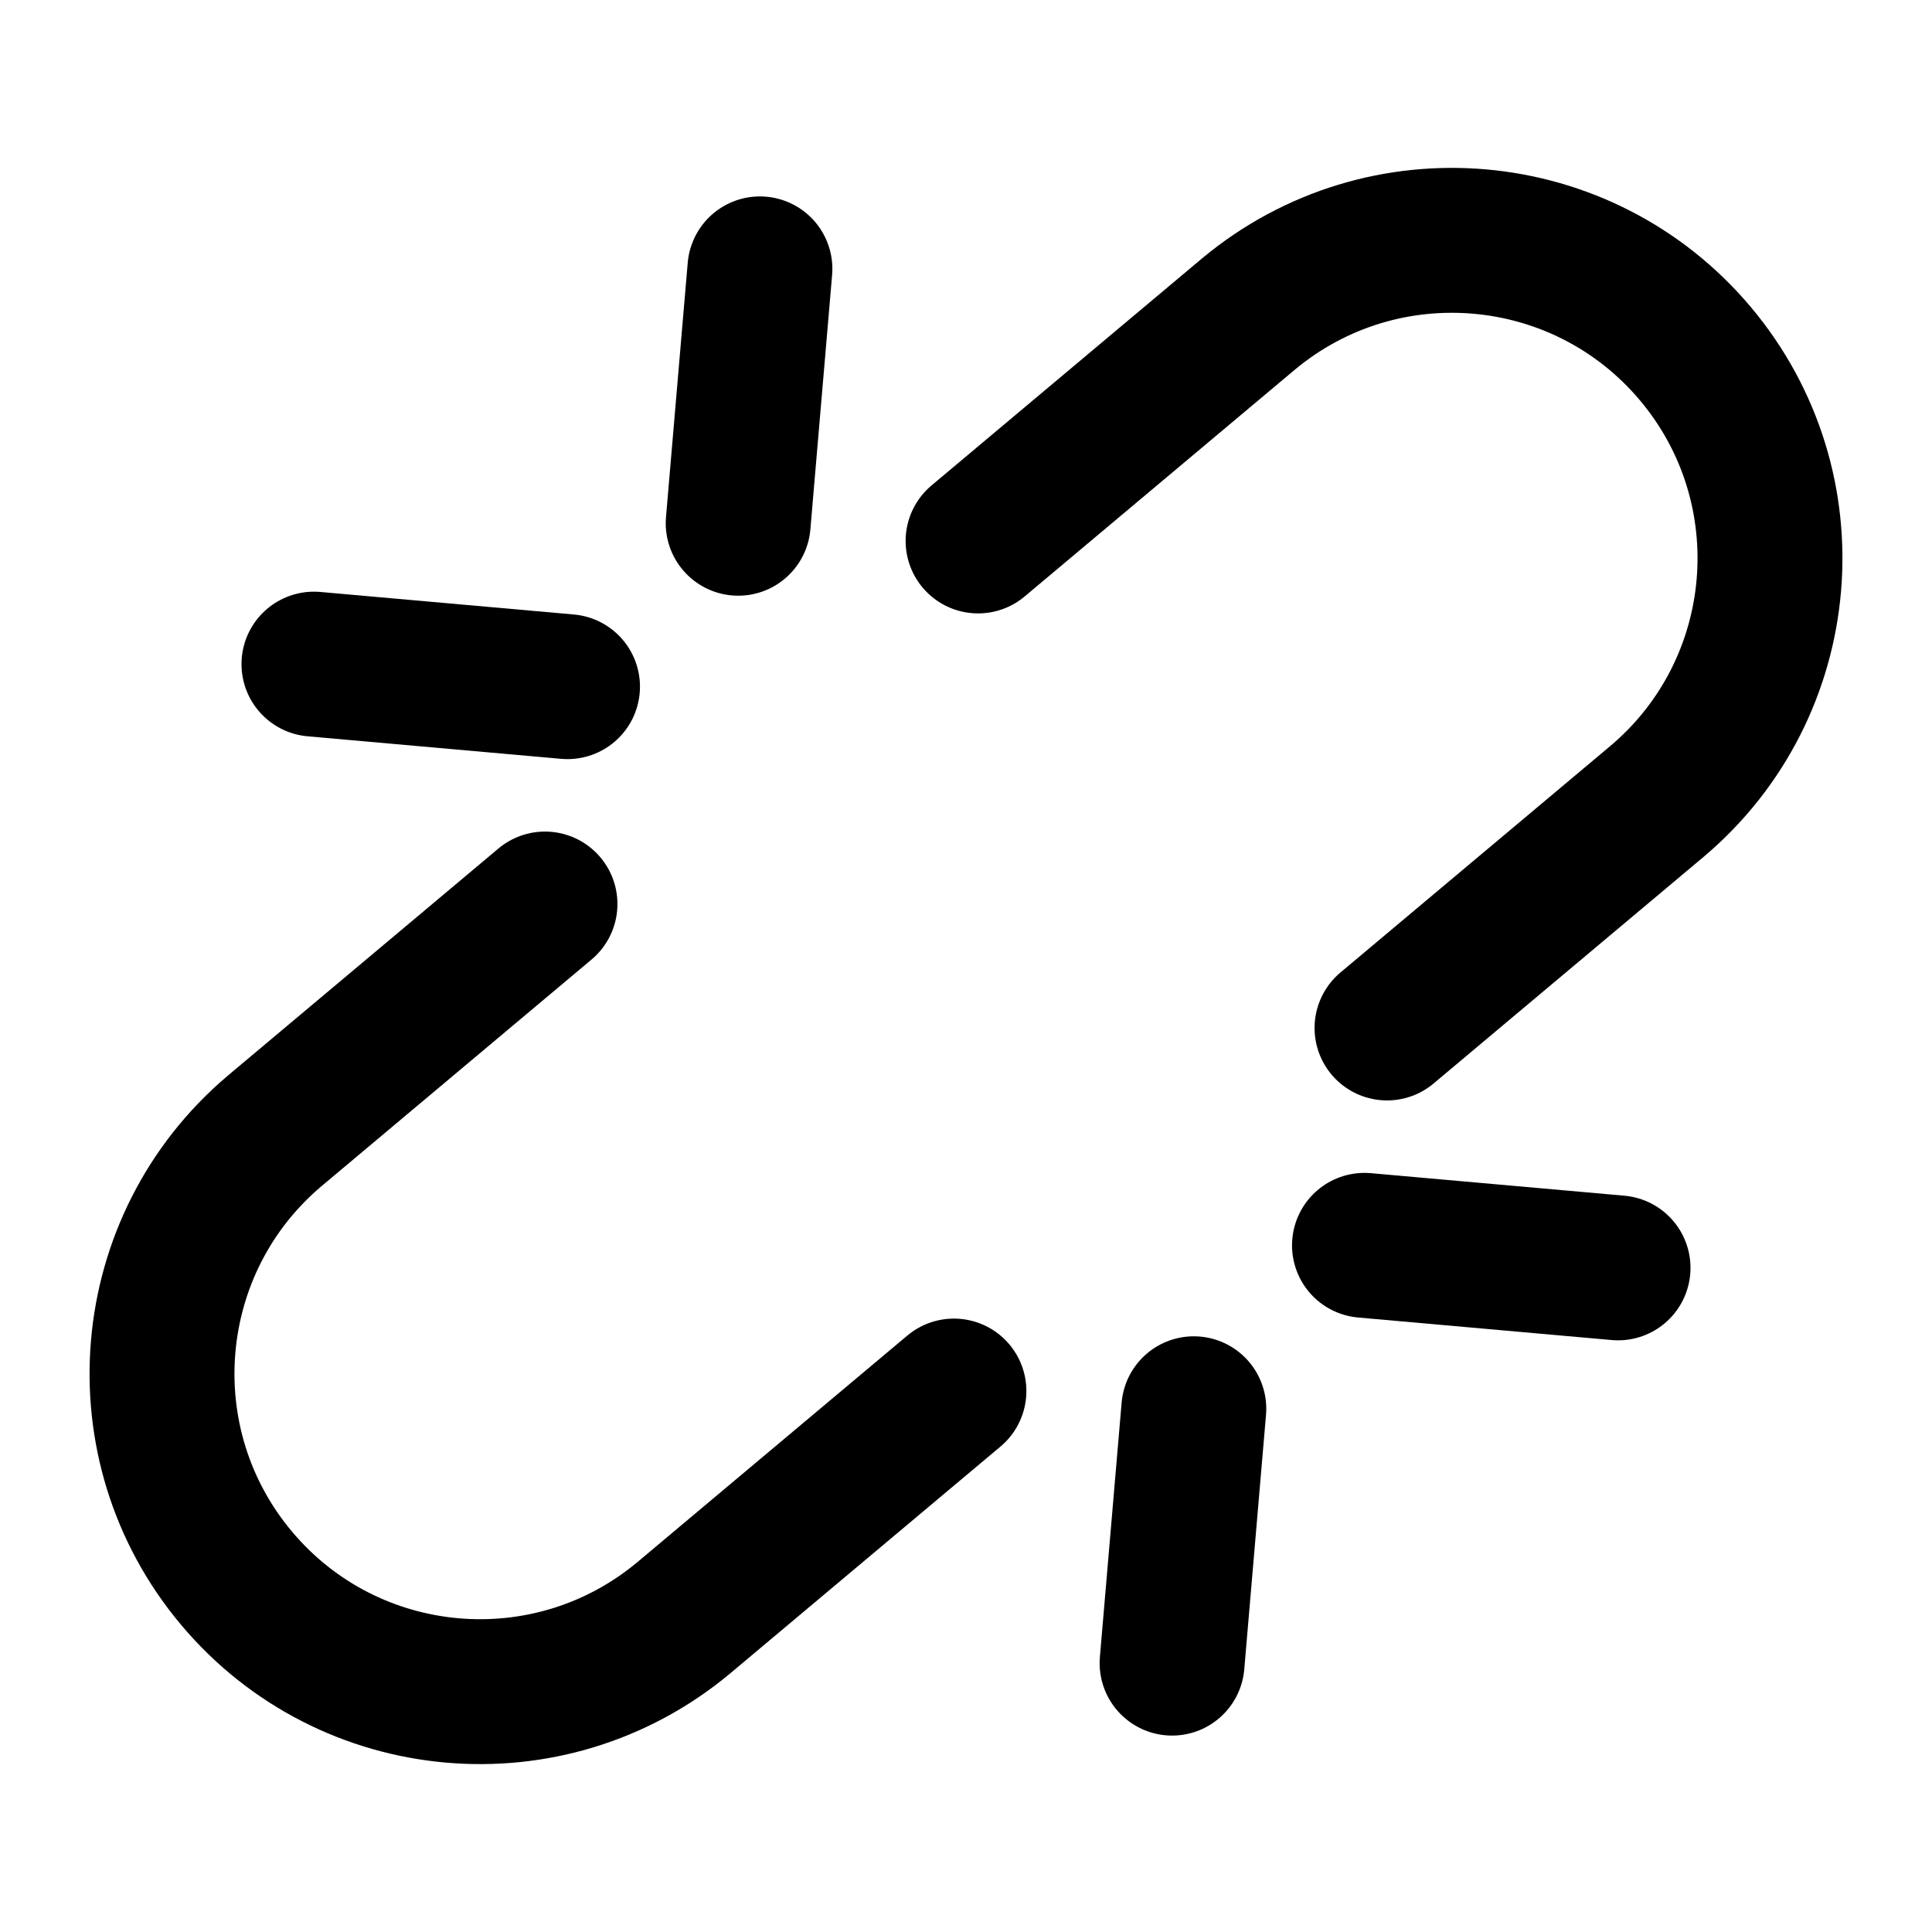
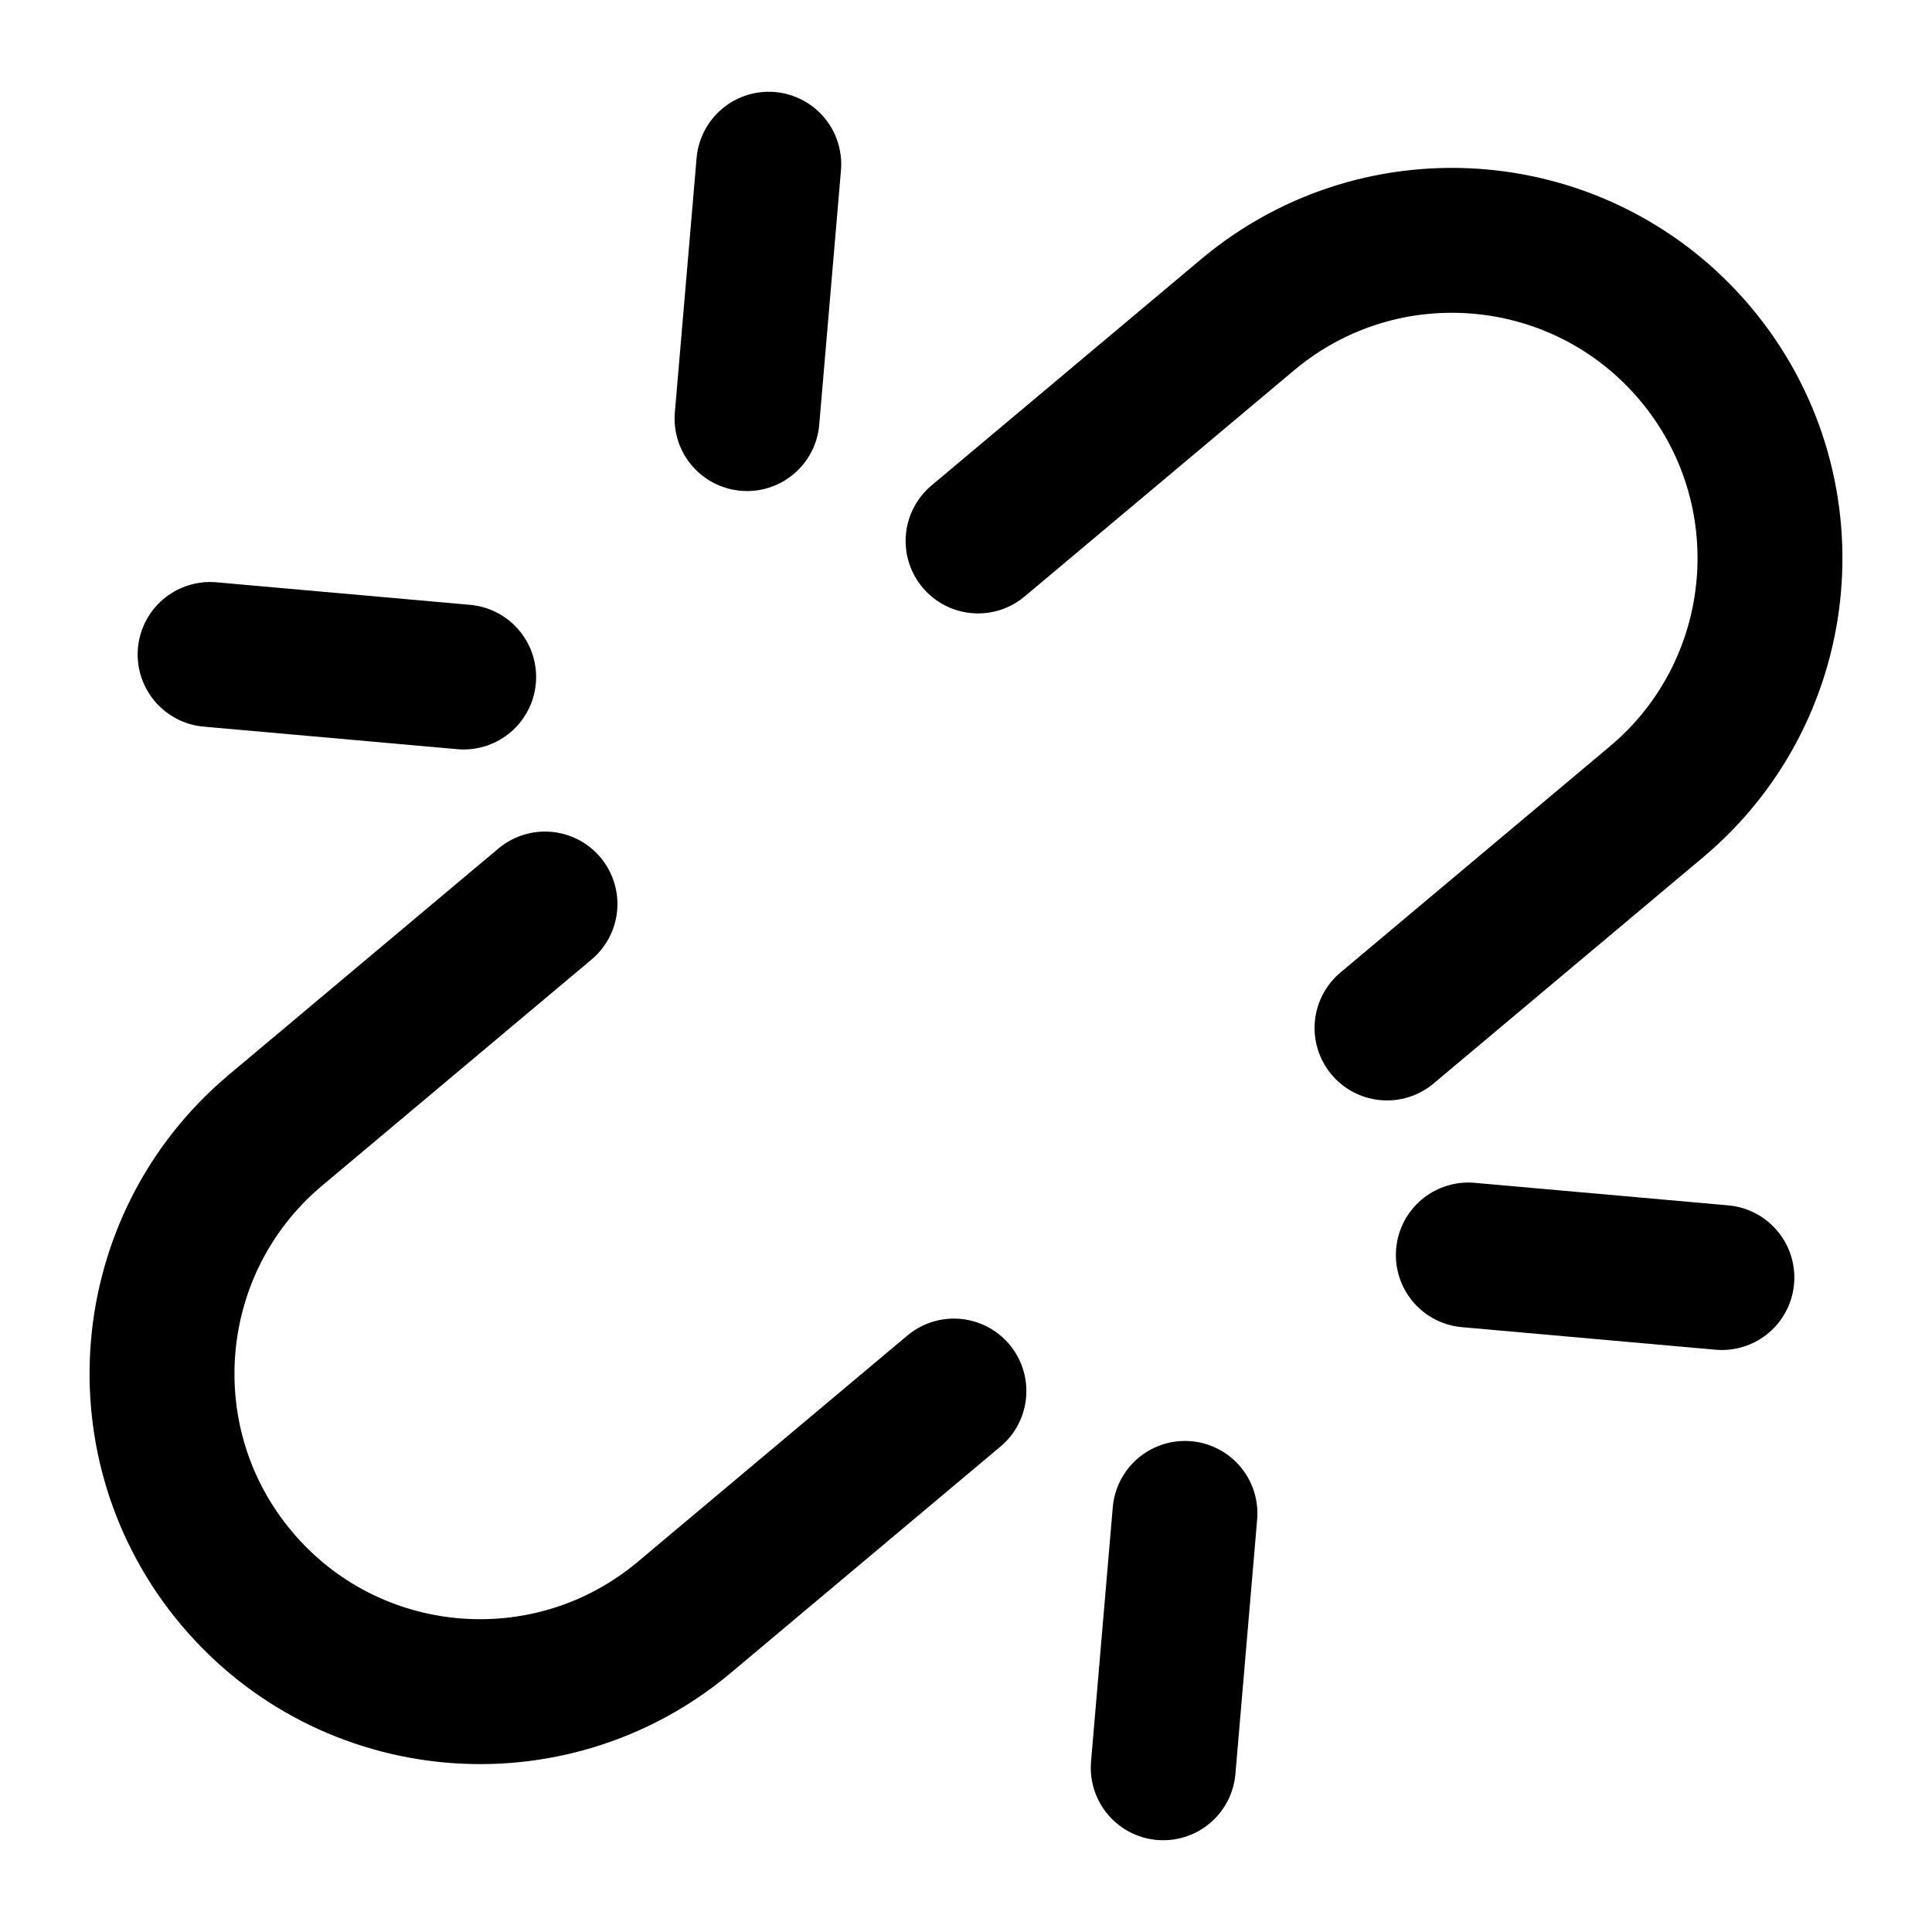
<svg xmlns="http://www.w3.org/2000/svg" viewBox="0 0 24 24" fill="none" stroke="currentColor" stroke-width="1.8" stroke-linecap="round" stroke-linejoin="round">
  <path d="M6.77 11.23L3.41 14.05A3.95 3.95 0 0 0 8.49 20.1L11.85 17.28" />
  <path d="M12.15 6.72L15.51 3.9A3.95 3.95 0 0 1 20.59 9.95L17.23 12.77" />
-   <path d="M7.05 8.53L3.9 8.25" />
-   <path d="M9.17 6.5L9.44 3.34" />
-   <path d="M14.83 17.5L14.56 20.66" />
-   <path d="M16.95 15.47L20.1 15.75" />
+   <path d="M5.76 8.41L2.61 8.13" />
+   <path d="M9.28 5.2L9.55 2.04" />
+   <path d="M14.72 18.8L14.45 21.96" />
+   <path d="M18.24 15.59L21.39 15.87" />
</svg>
